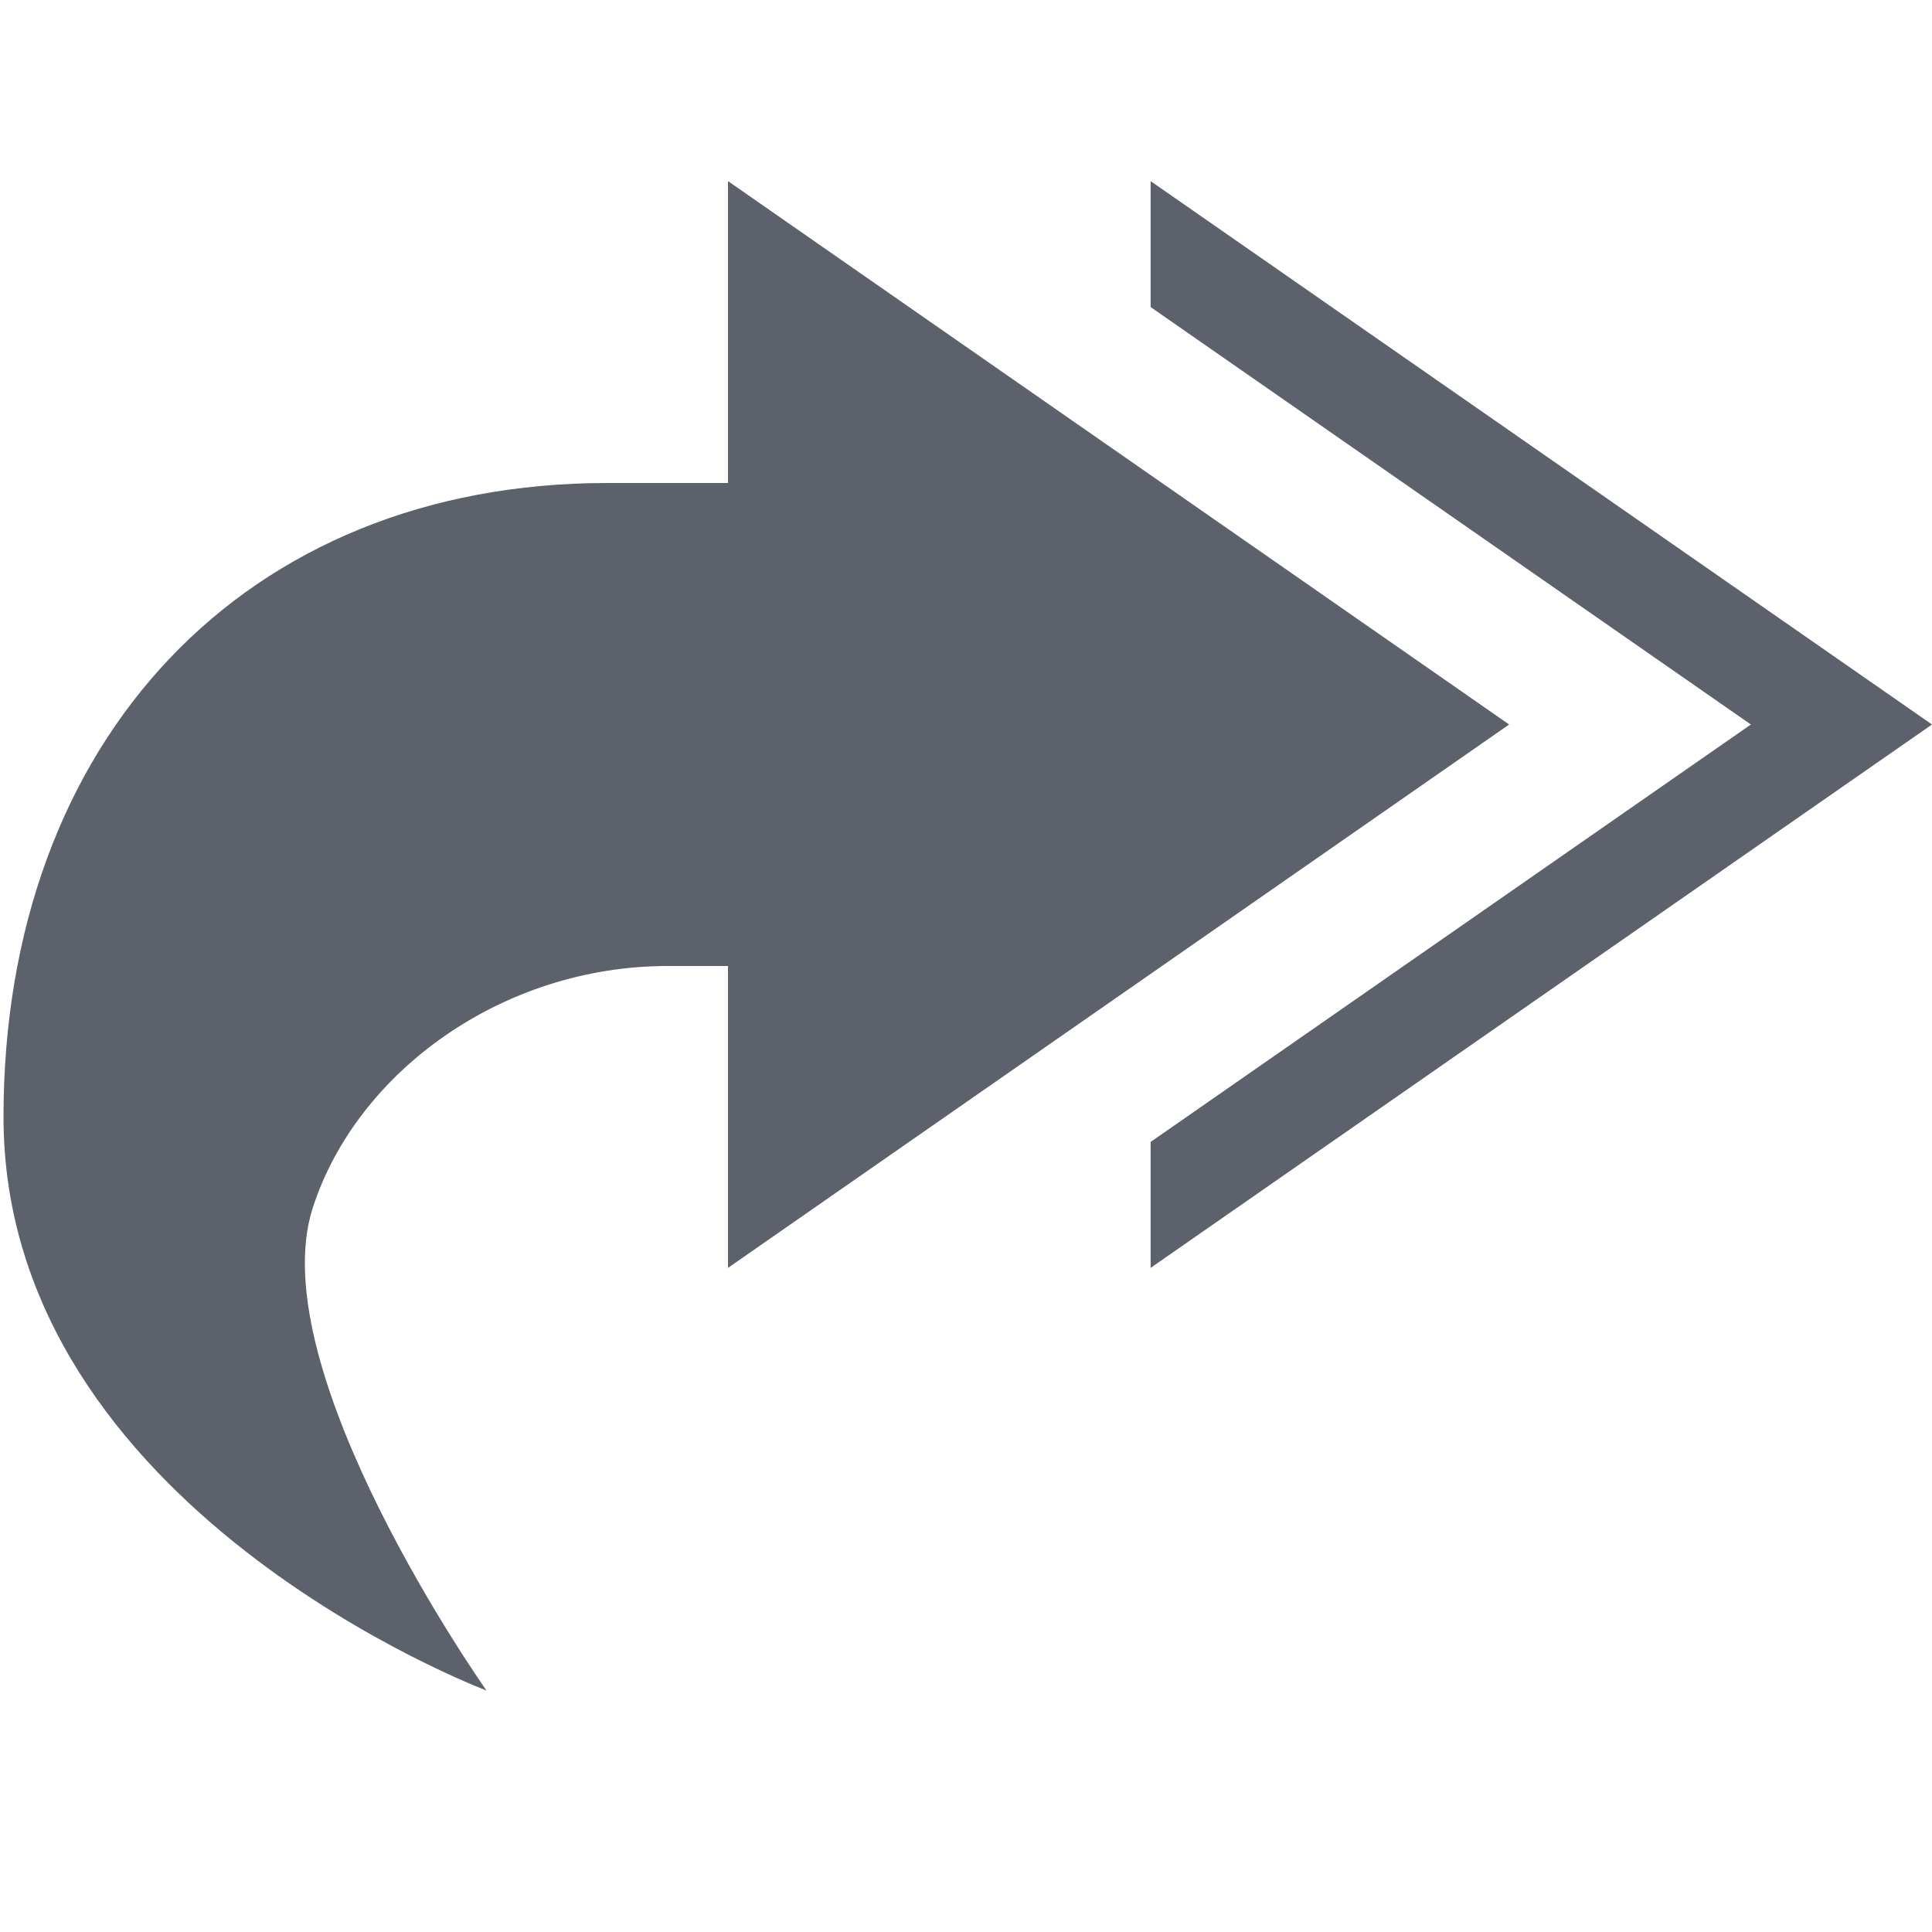
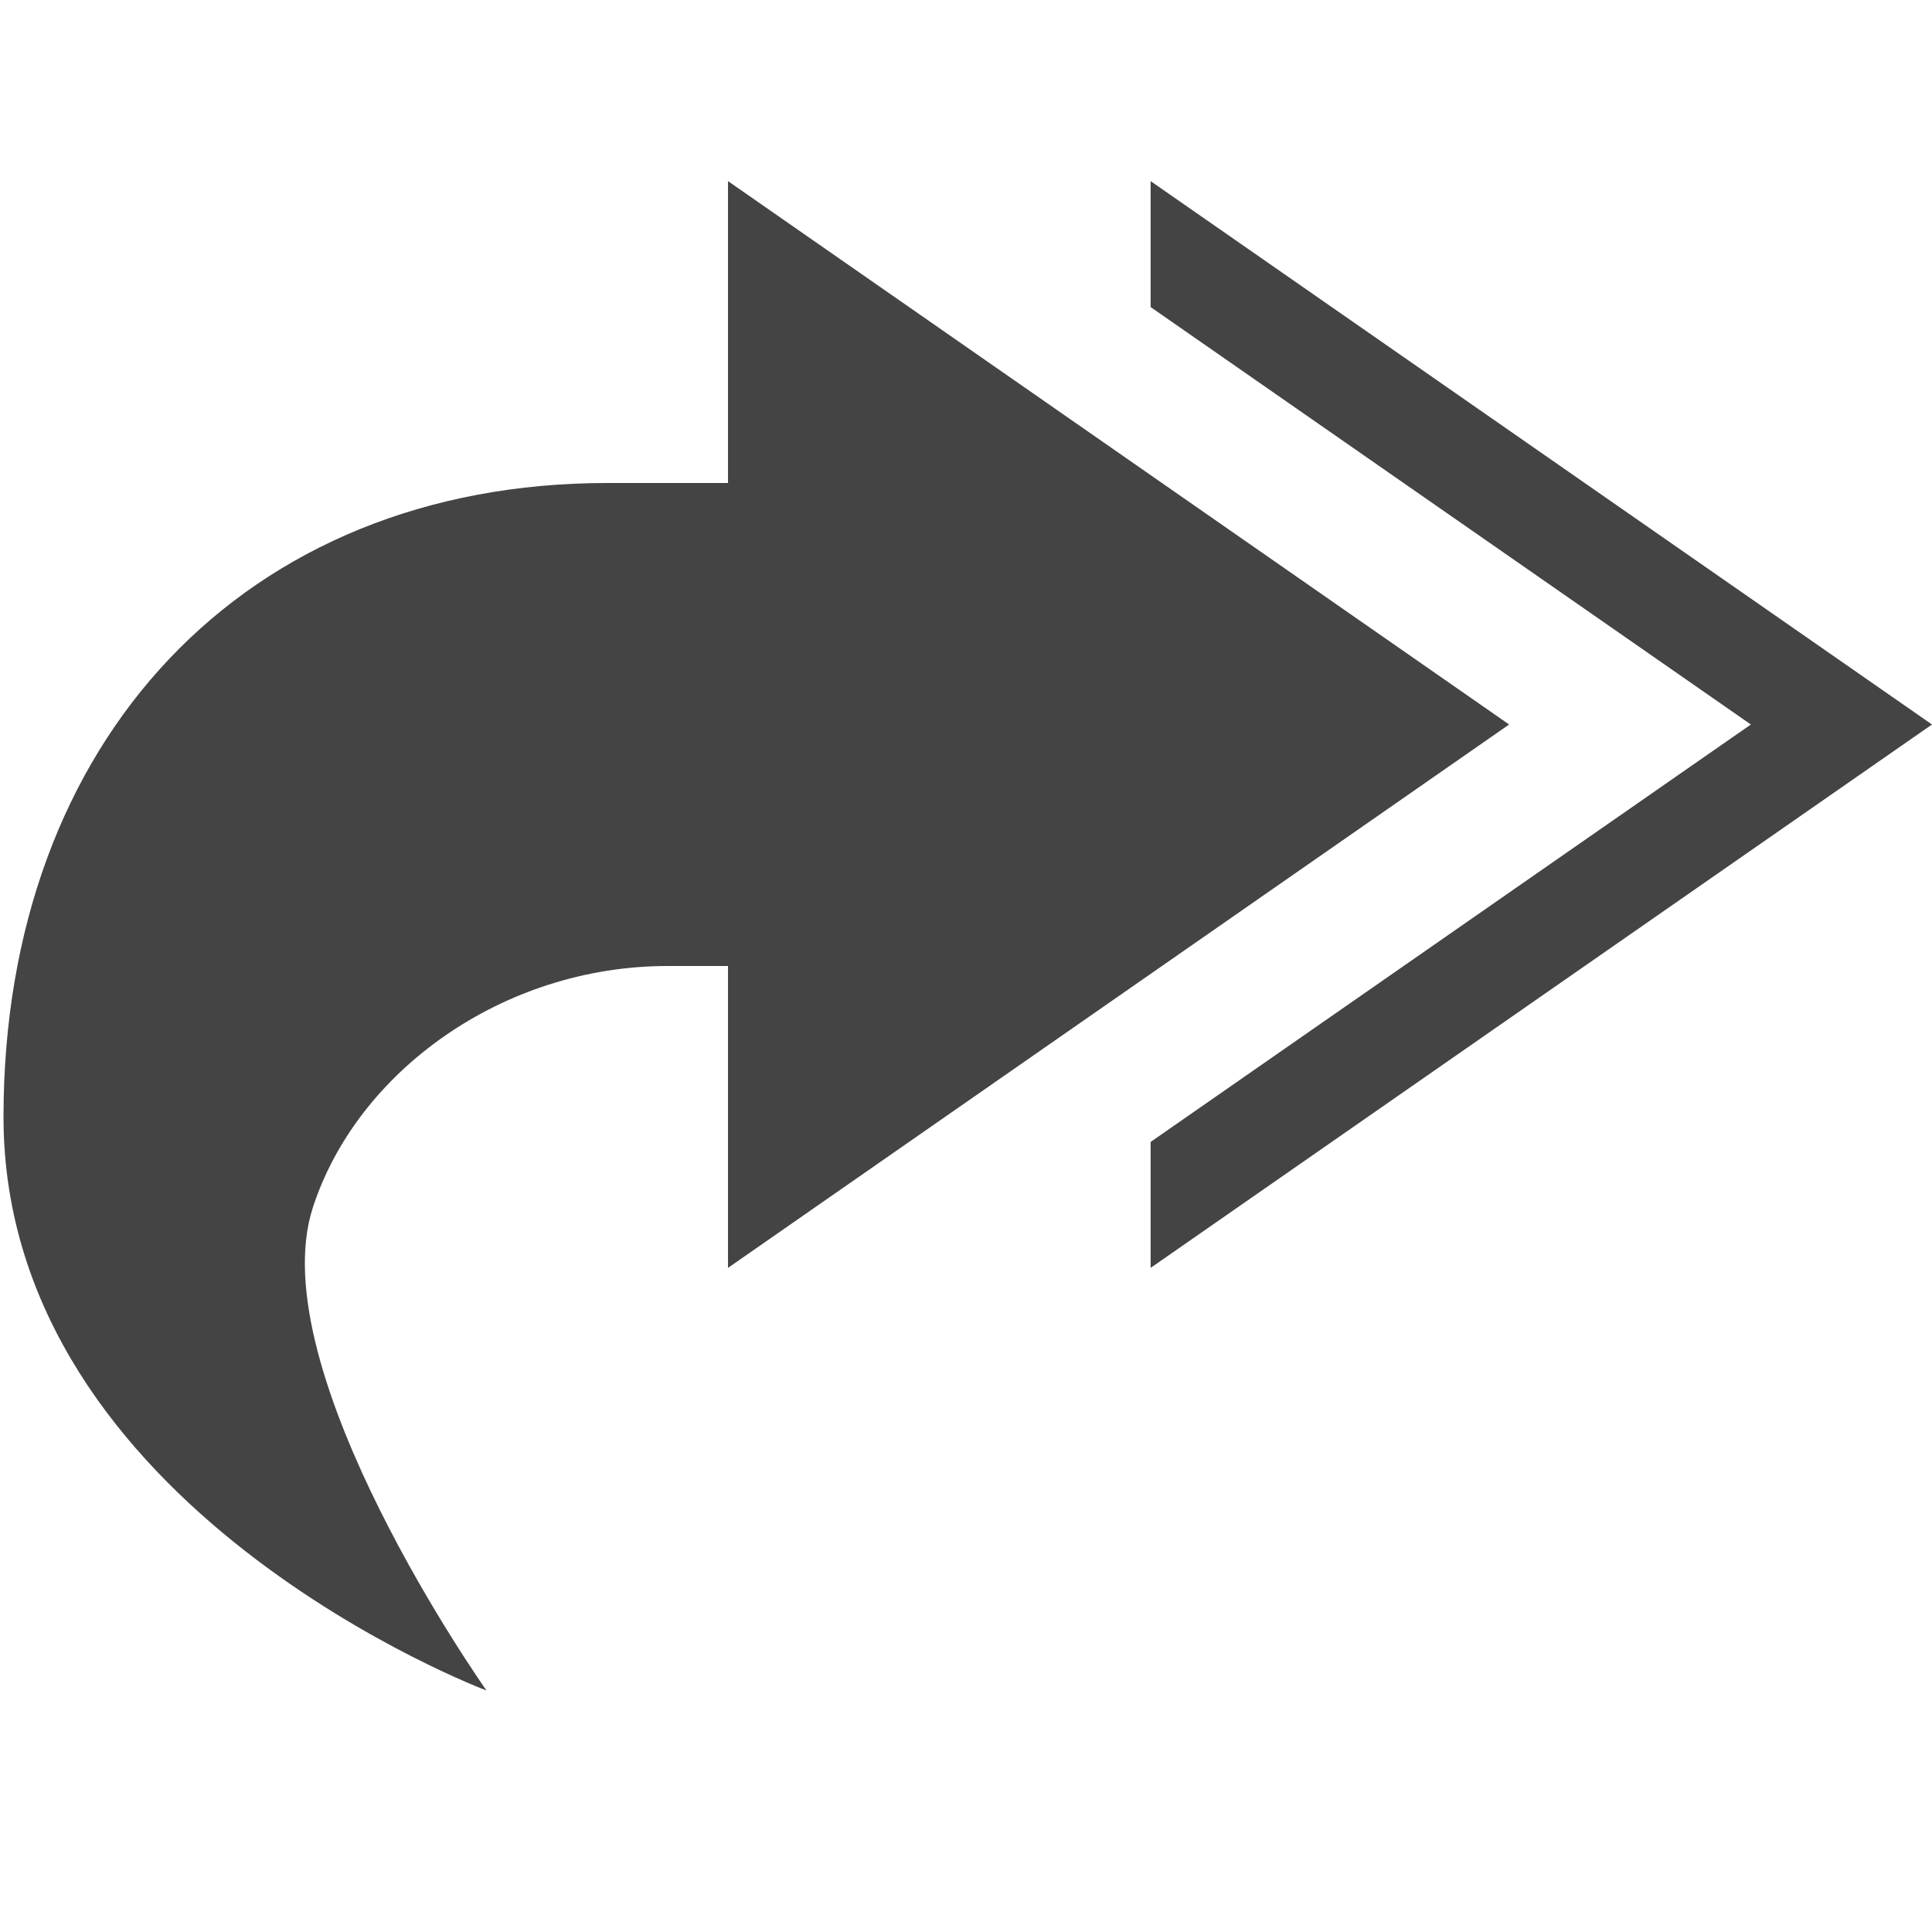
<svg xmlns="http://www.w3.org/2000/svg" width="16" height="16" viewBox="0 0 16 16" id="svg2" version="1.1">
  <defs id="defs4">
    <style type="text/css" id="current-color-scheme">
-    .ColorScheme-Text { color:#5c616c; } .ColorScheme-Highlight { color:#5294e2; } .ColorScheme-ButtonBackground { color:#d3dae3; }
+    .ColorScheme-Text { color:#444444; } .ColorScheme-Highlight { color:#4285f4; } .ColorScheme-ButtonBackground { color:#dfdfdf; }
  </style>
  </defs>
-   <path style="color:#5c616c;opacity:1;fill:currentColor" class="ColorScheme-Text" d="M 9.529,1.5 16,6 l -6.471,4.5 0,-1.043 L 14.5,6 9.529,2.543 9.529,1.5 Z m -3.5,0 6.469,4.5 -6.469,4.5 0,-2.5 -0.5,0 c -1.365,0 -2.572,0.873 -2.938,2 -0.438,1.347 1.438,4 1.438,4 0,0 -4,-1.5 -4,-4.75 0,-3.123 2,-5.25 5,-5.25 l 1,0 0,-2.5 z" id="path7" />
+   <path style="color:#444444;opacity:1;fill:currentColor" class="ColorScheme-Text" d="M 9.529,1.5 16,6 l -6.471,4.5 0,-1.043 L 14.5,6 9.529,2.543 9.529,1.5 Z m -3.5,0 6.469,4.5 -6.469,4.5 0,-2.5 -0.5,0 c -1.365,0 -2.572,0.873 -2.938,2 -0.438,1.347 1.438,4 1.438,4 0,0 -4,-1.5 -4,-4.75 0,-3.123 2,-5.25 5,-5.25 l 1,0 0,-2.5 z" id="path7" />
</svg>
